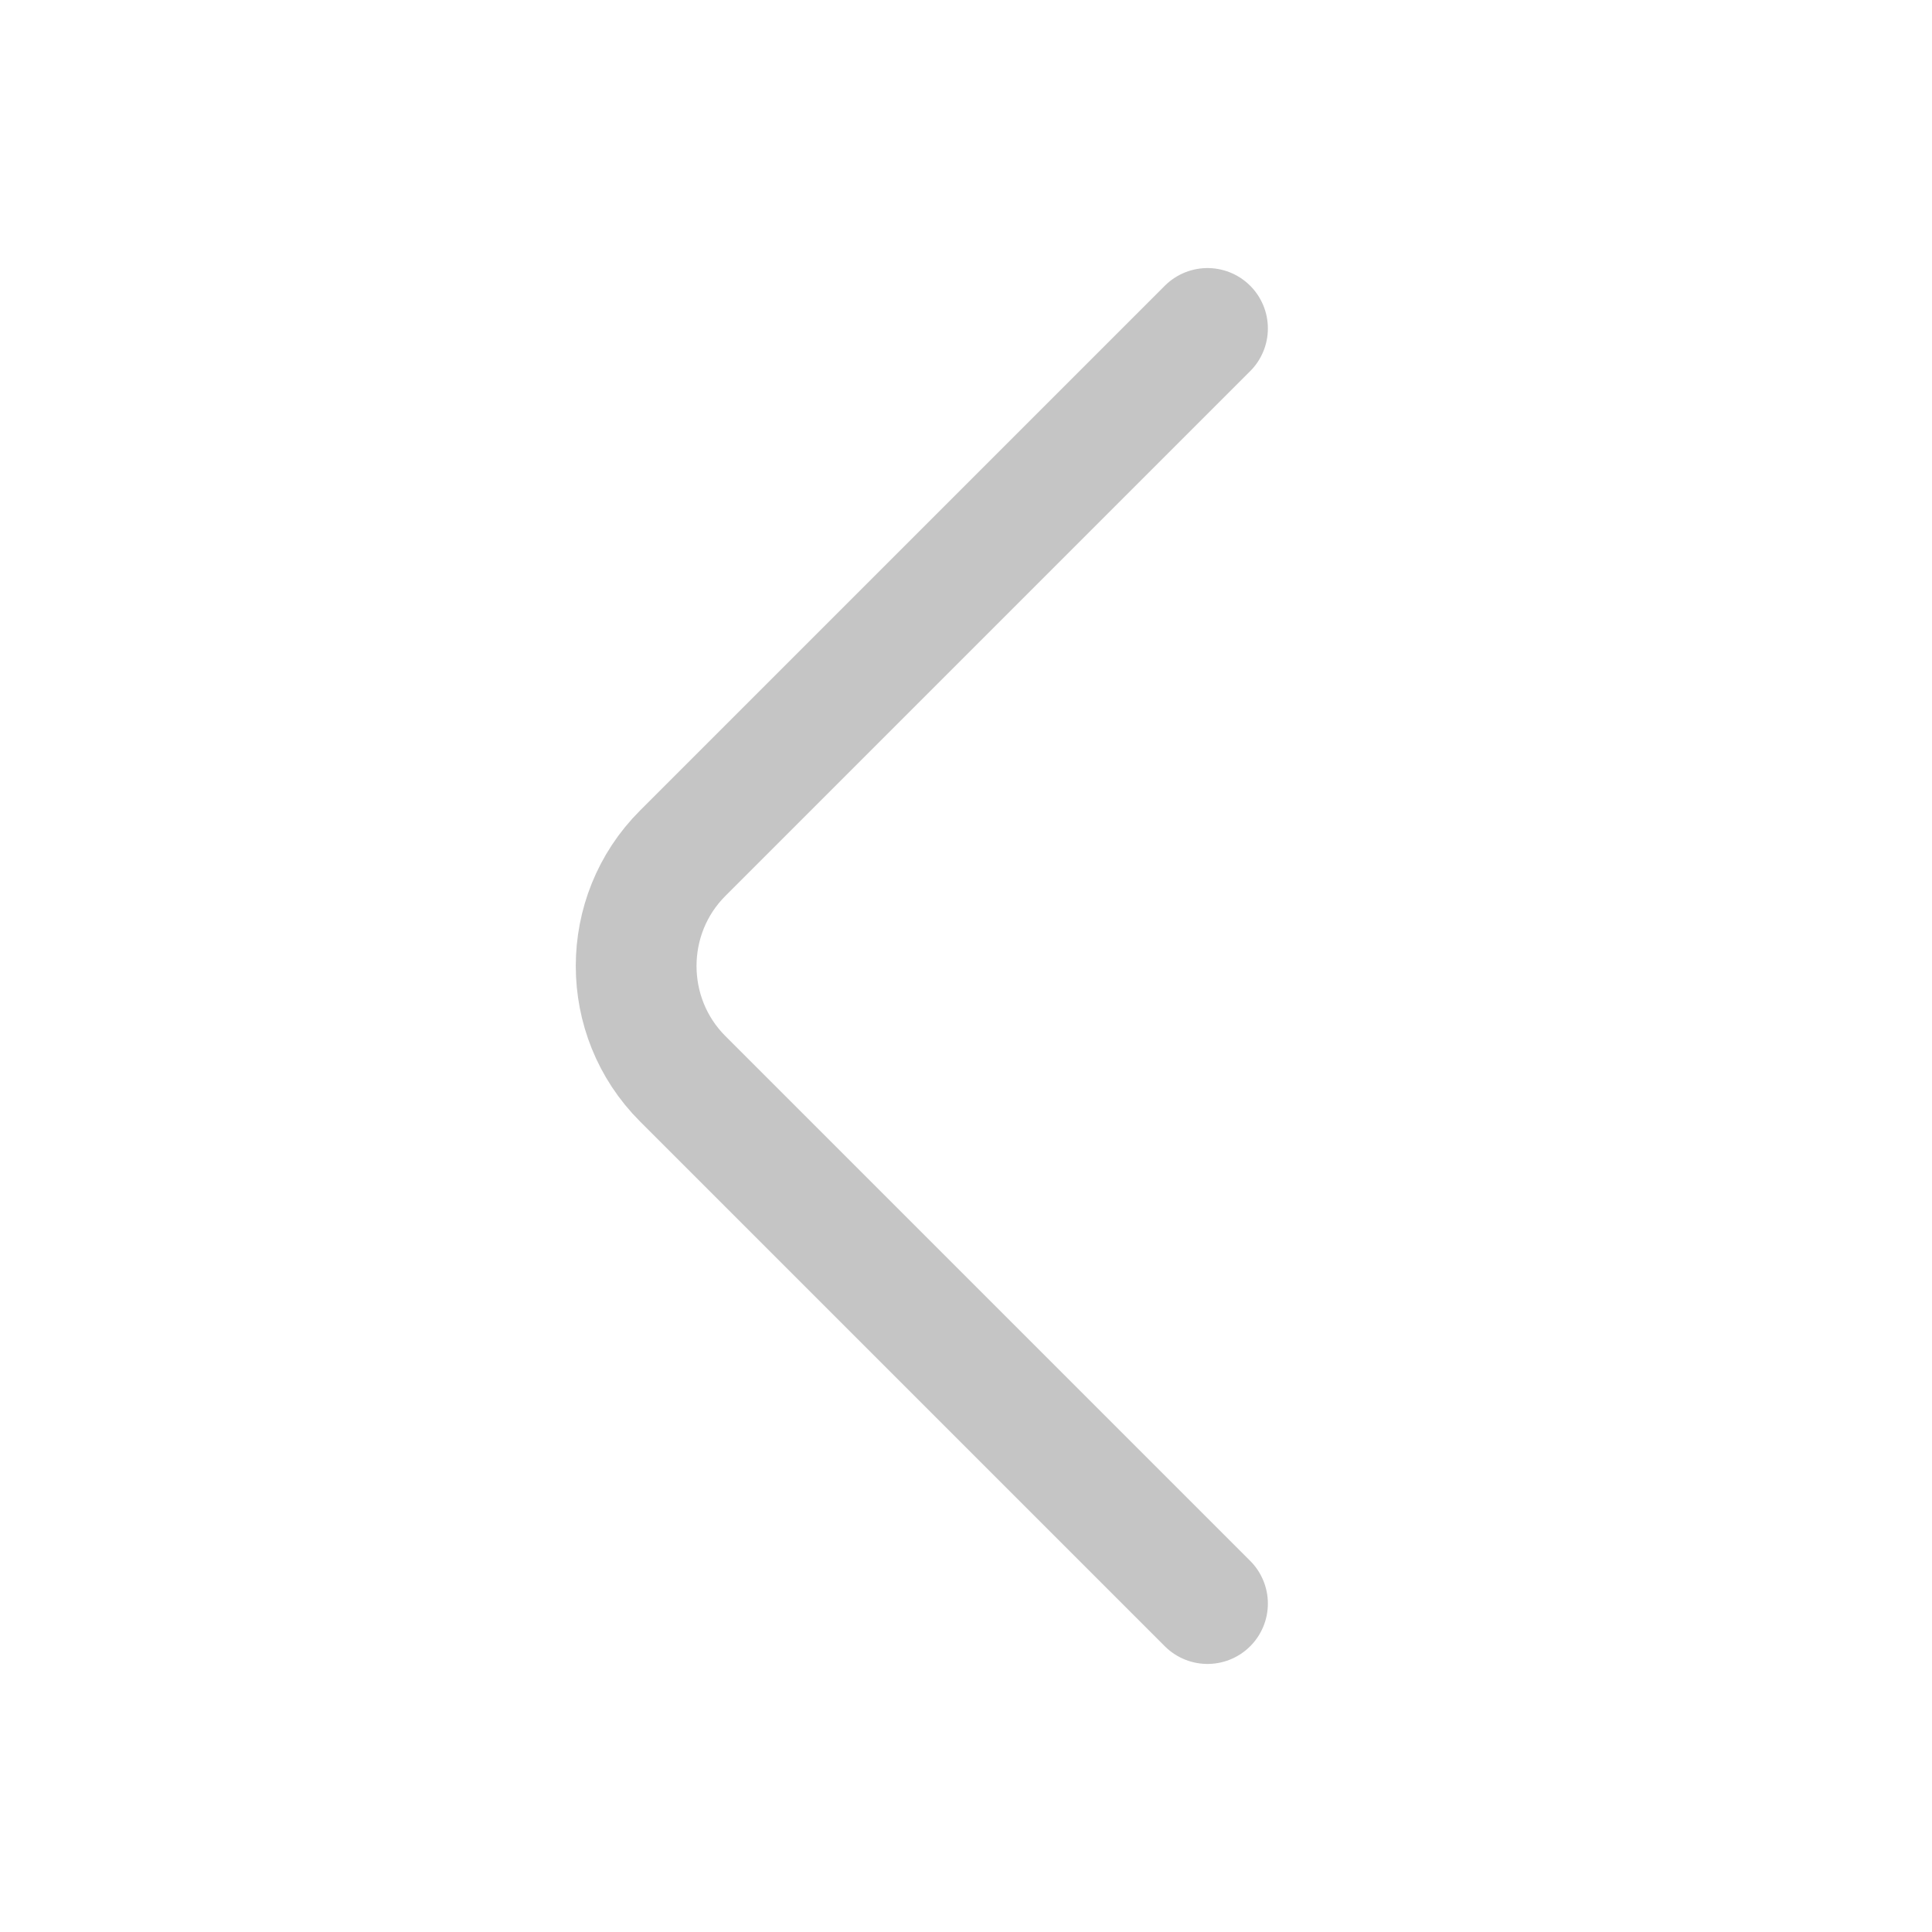
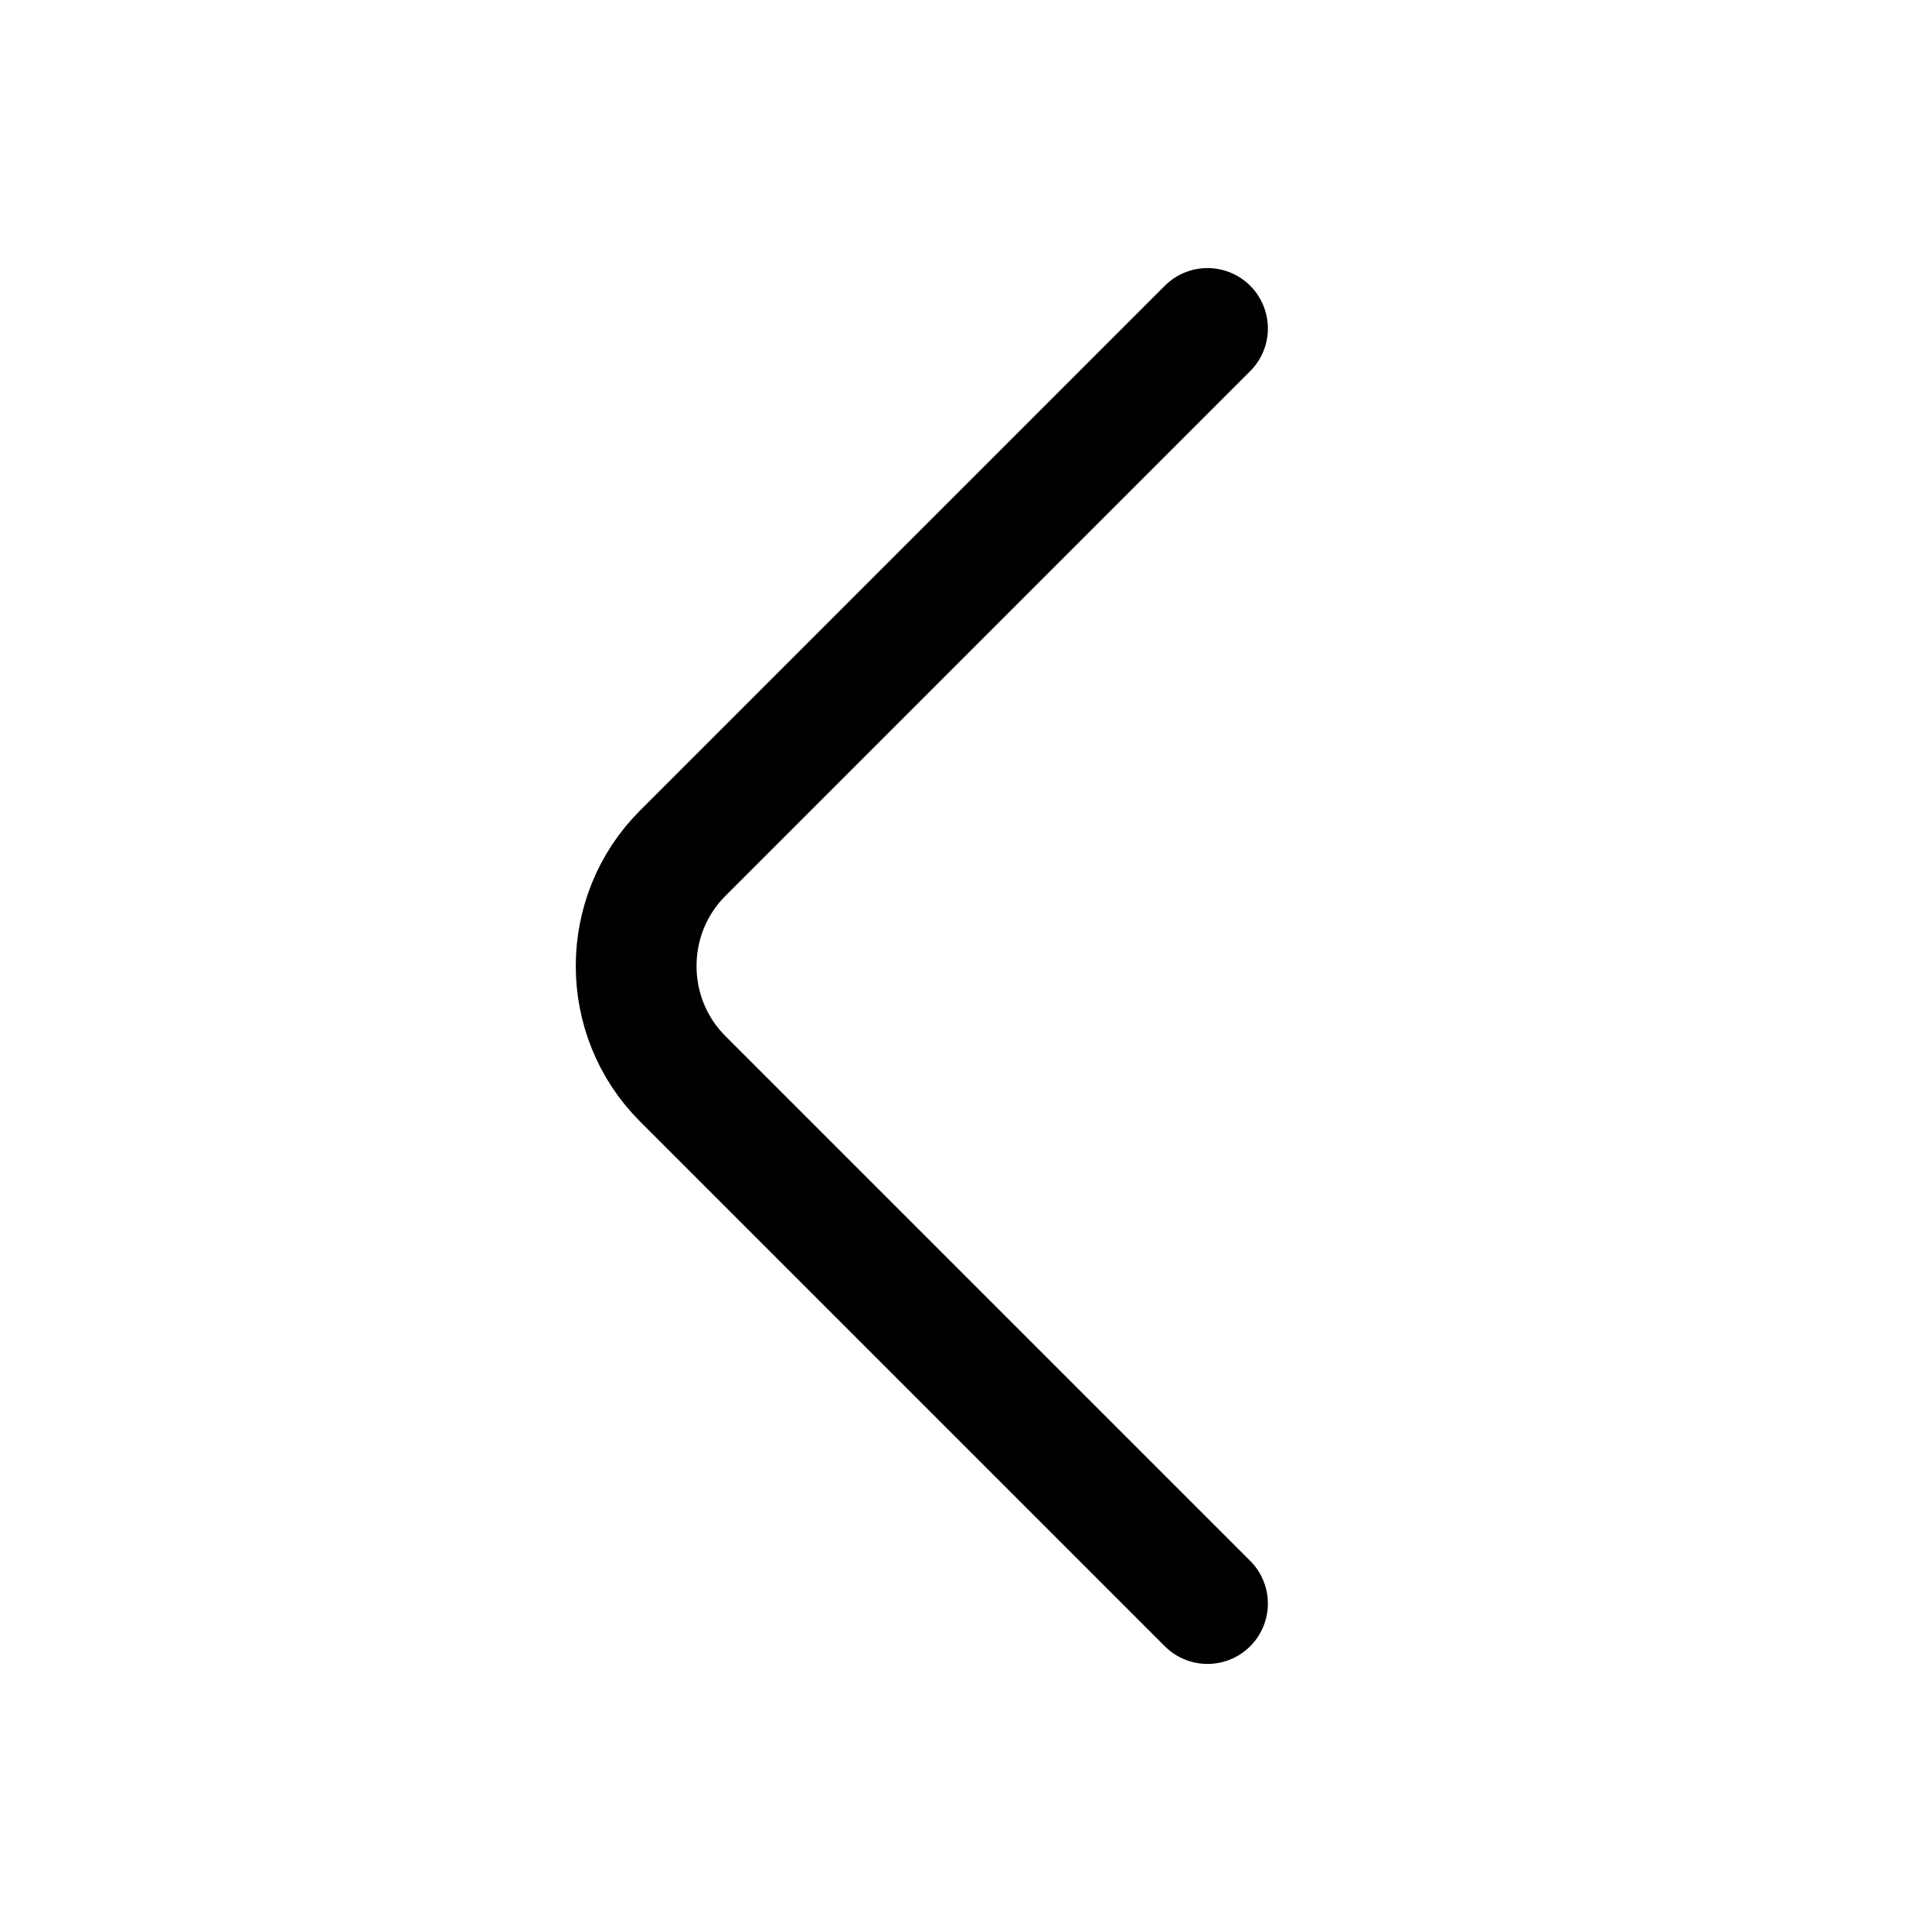
<svg xmlns="http://www.w3.org/2000/svg" width="24" height="24" fill="none">
-   <path d="M15 19.92L8.48 13.4c-.77-.77-.77-2.03 0-2.8L15 4.08" stroke="#C5C5C5" stroke-width="1.5" stroke-miterlimit="10" stroke-linecap="round" stroke-linejoin="round" />
+   <path d="M15 19.92L8.48 13.4c-.77-.77-.77-2.03 0-2.8L15 4.08" stroke="black" stroke-width="1.5" stroke-miterlimit="10" stroke-linecap="round" stroke-linejoin="round" />
</svg>
